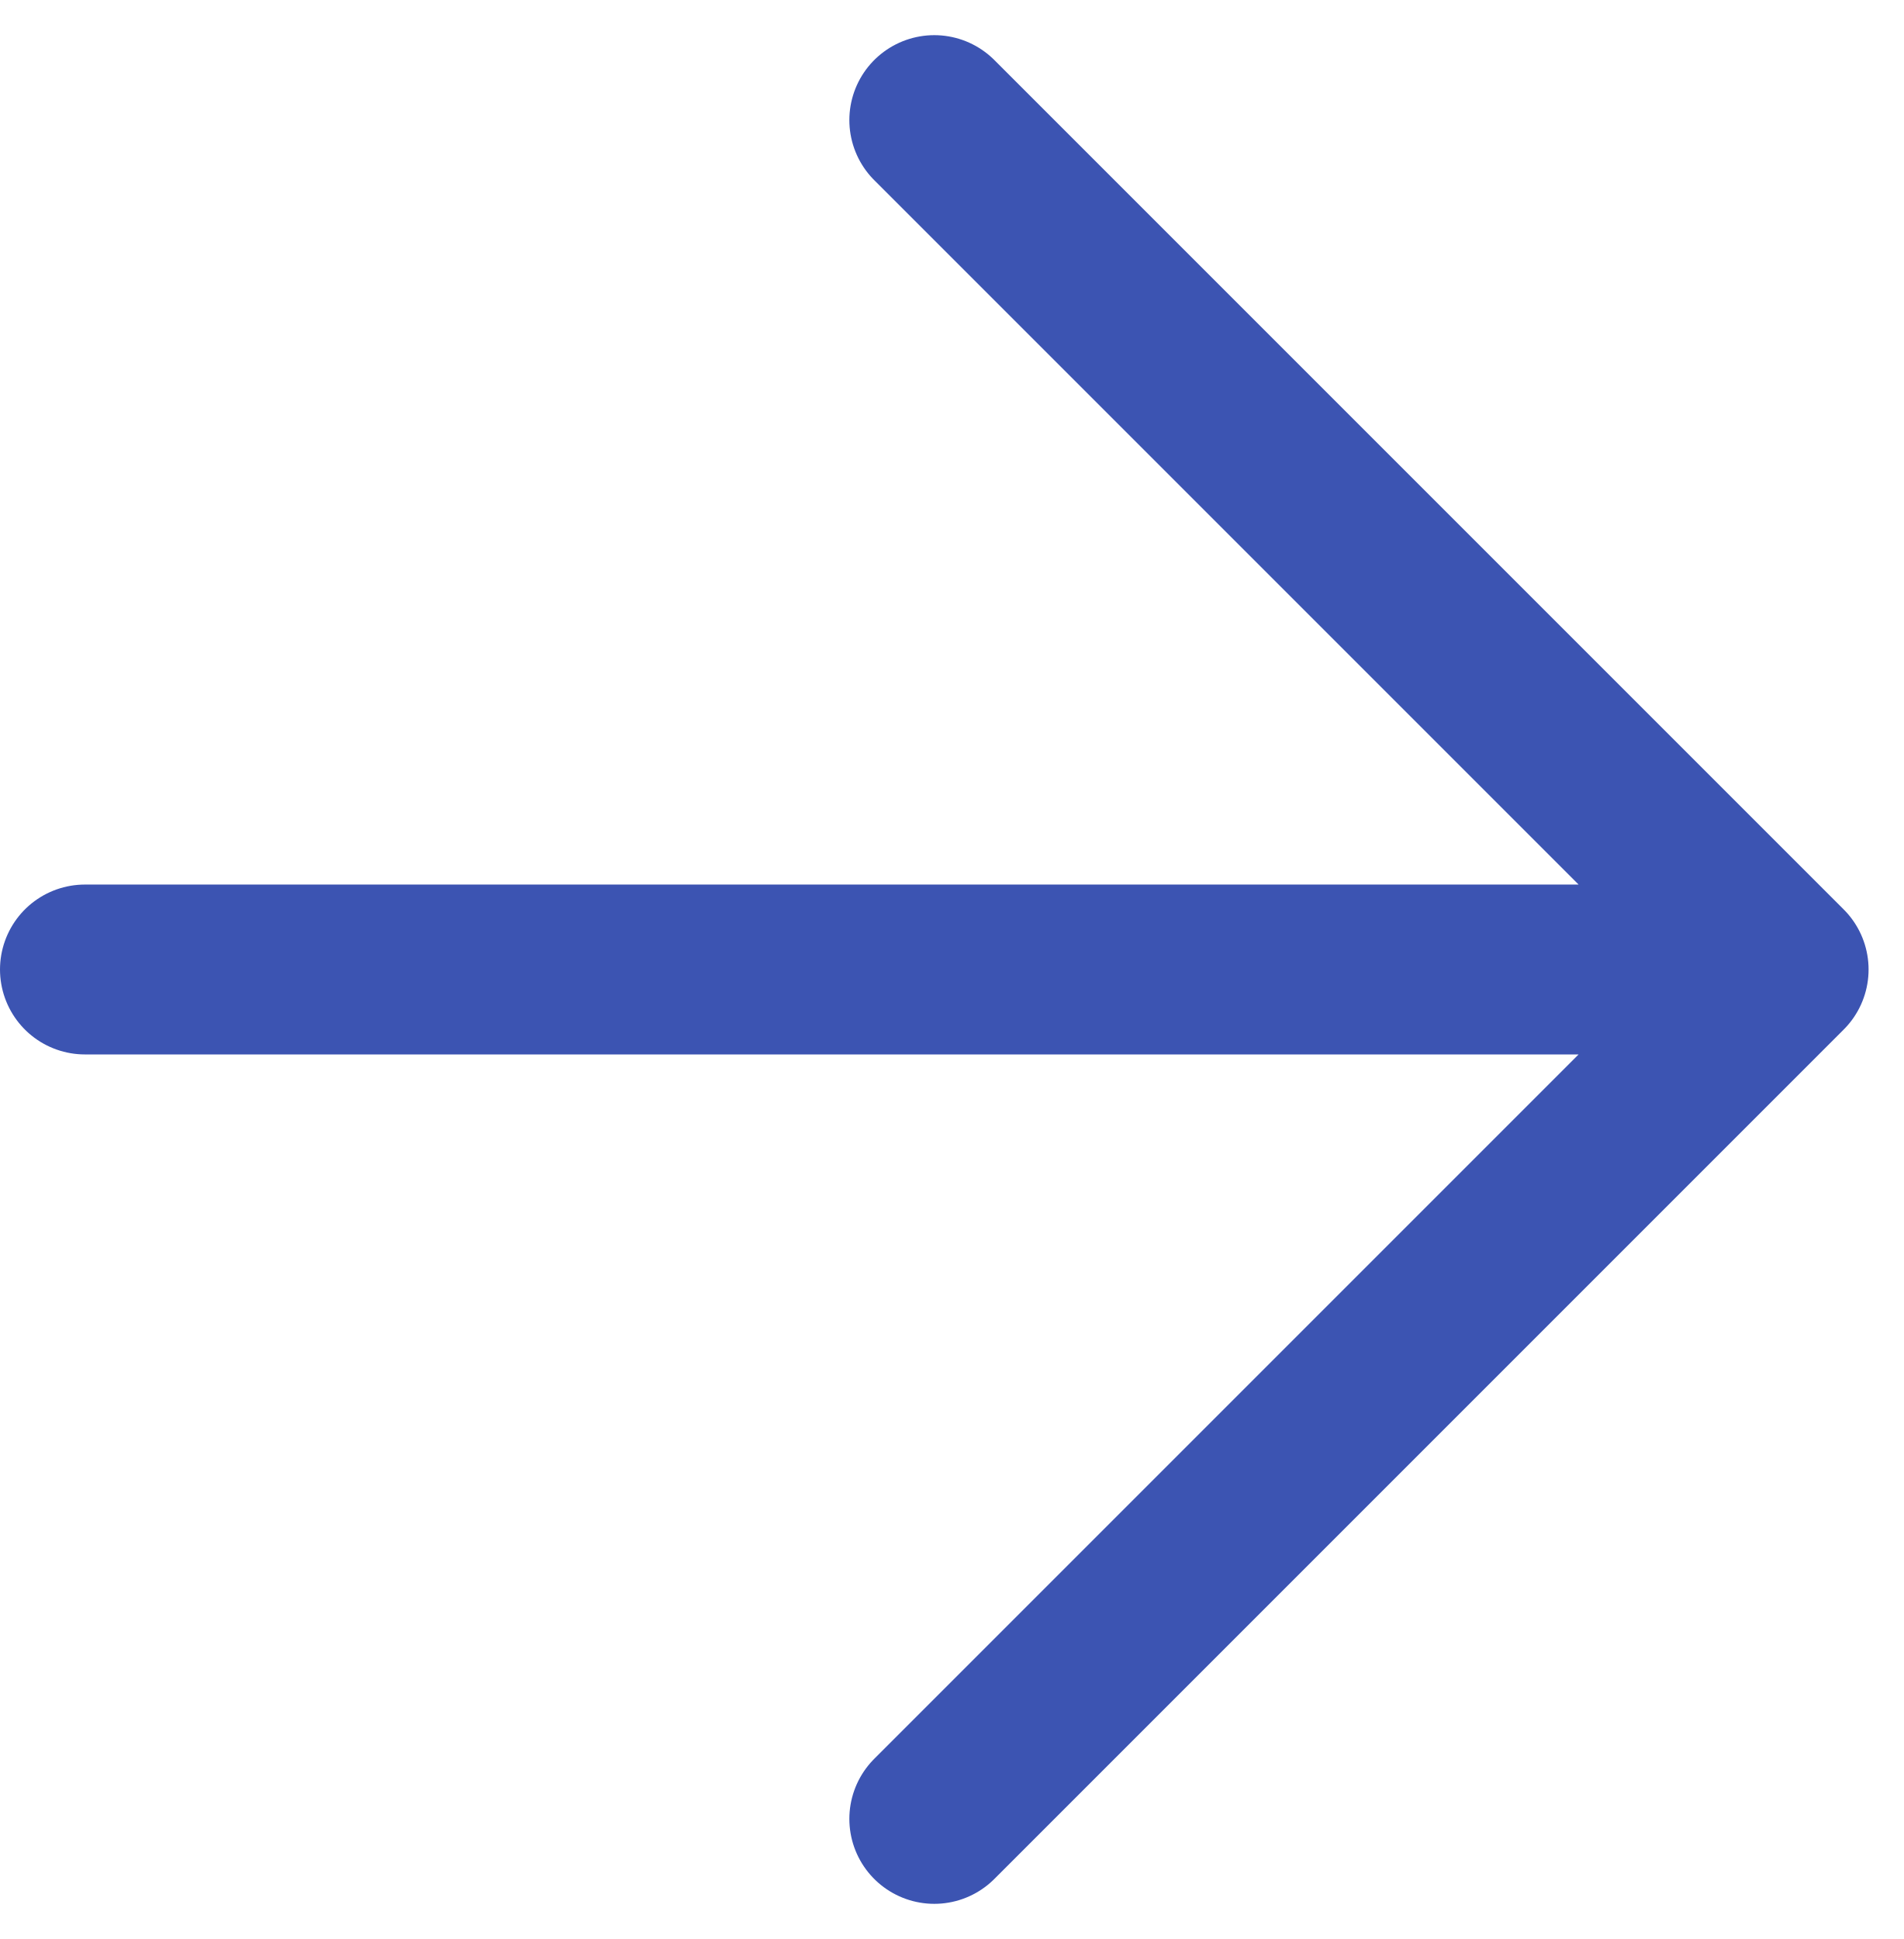
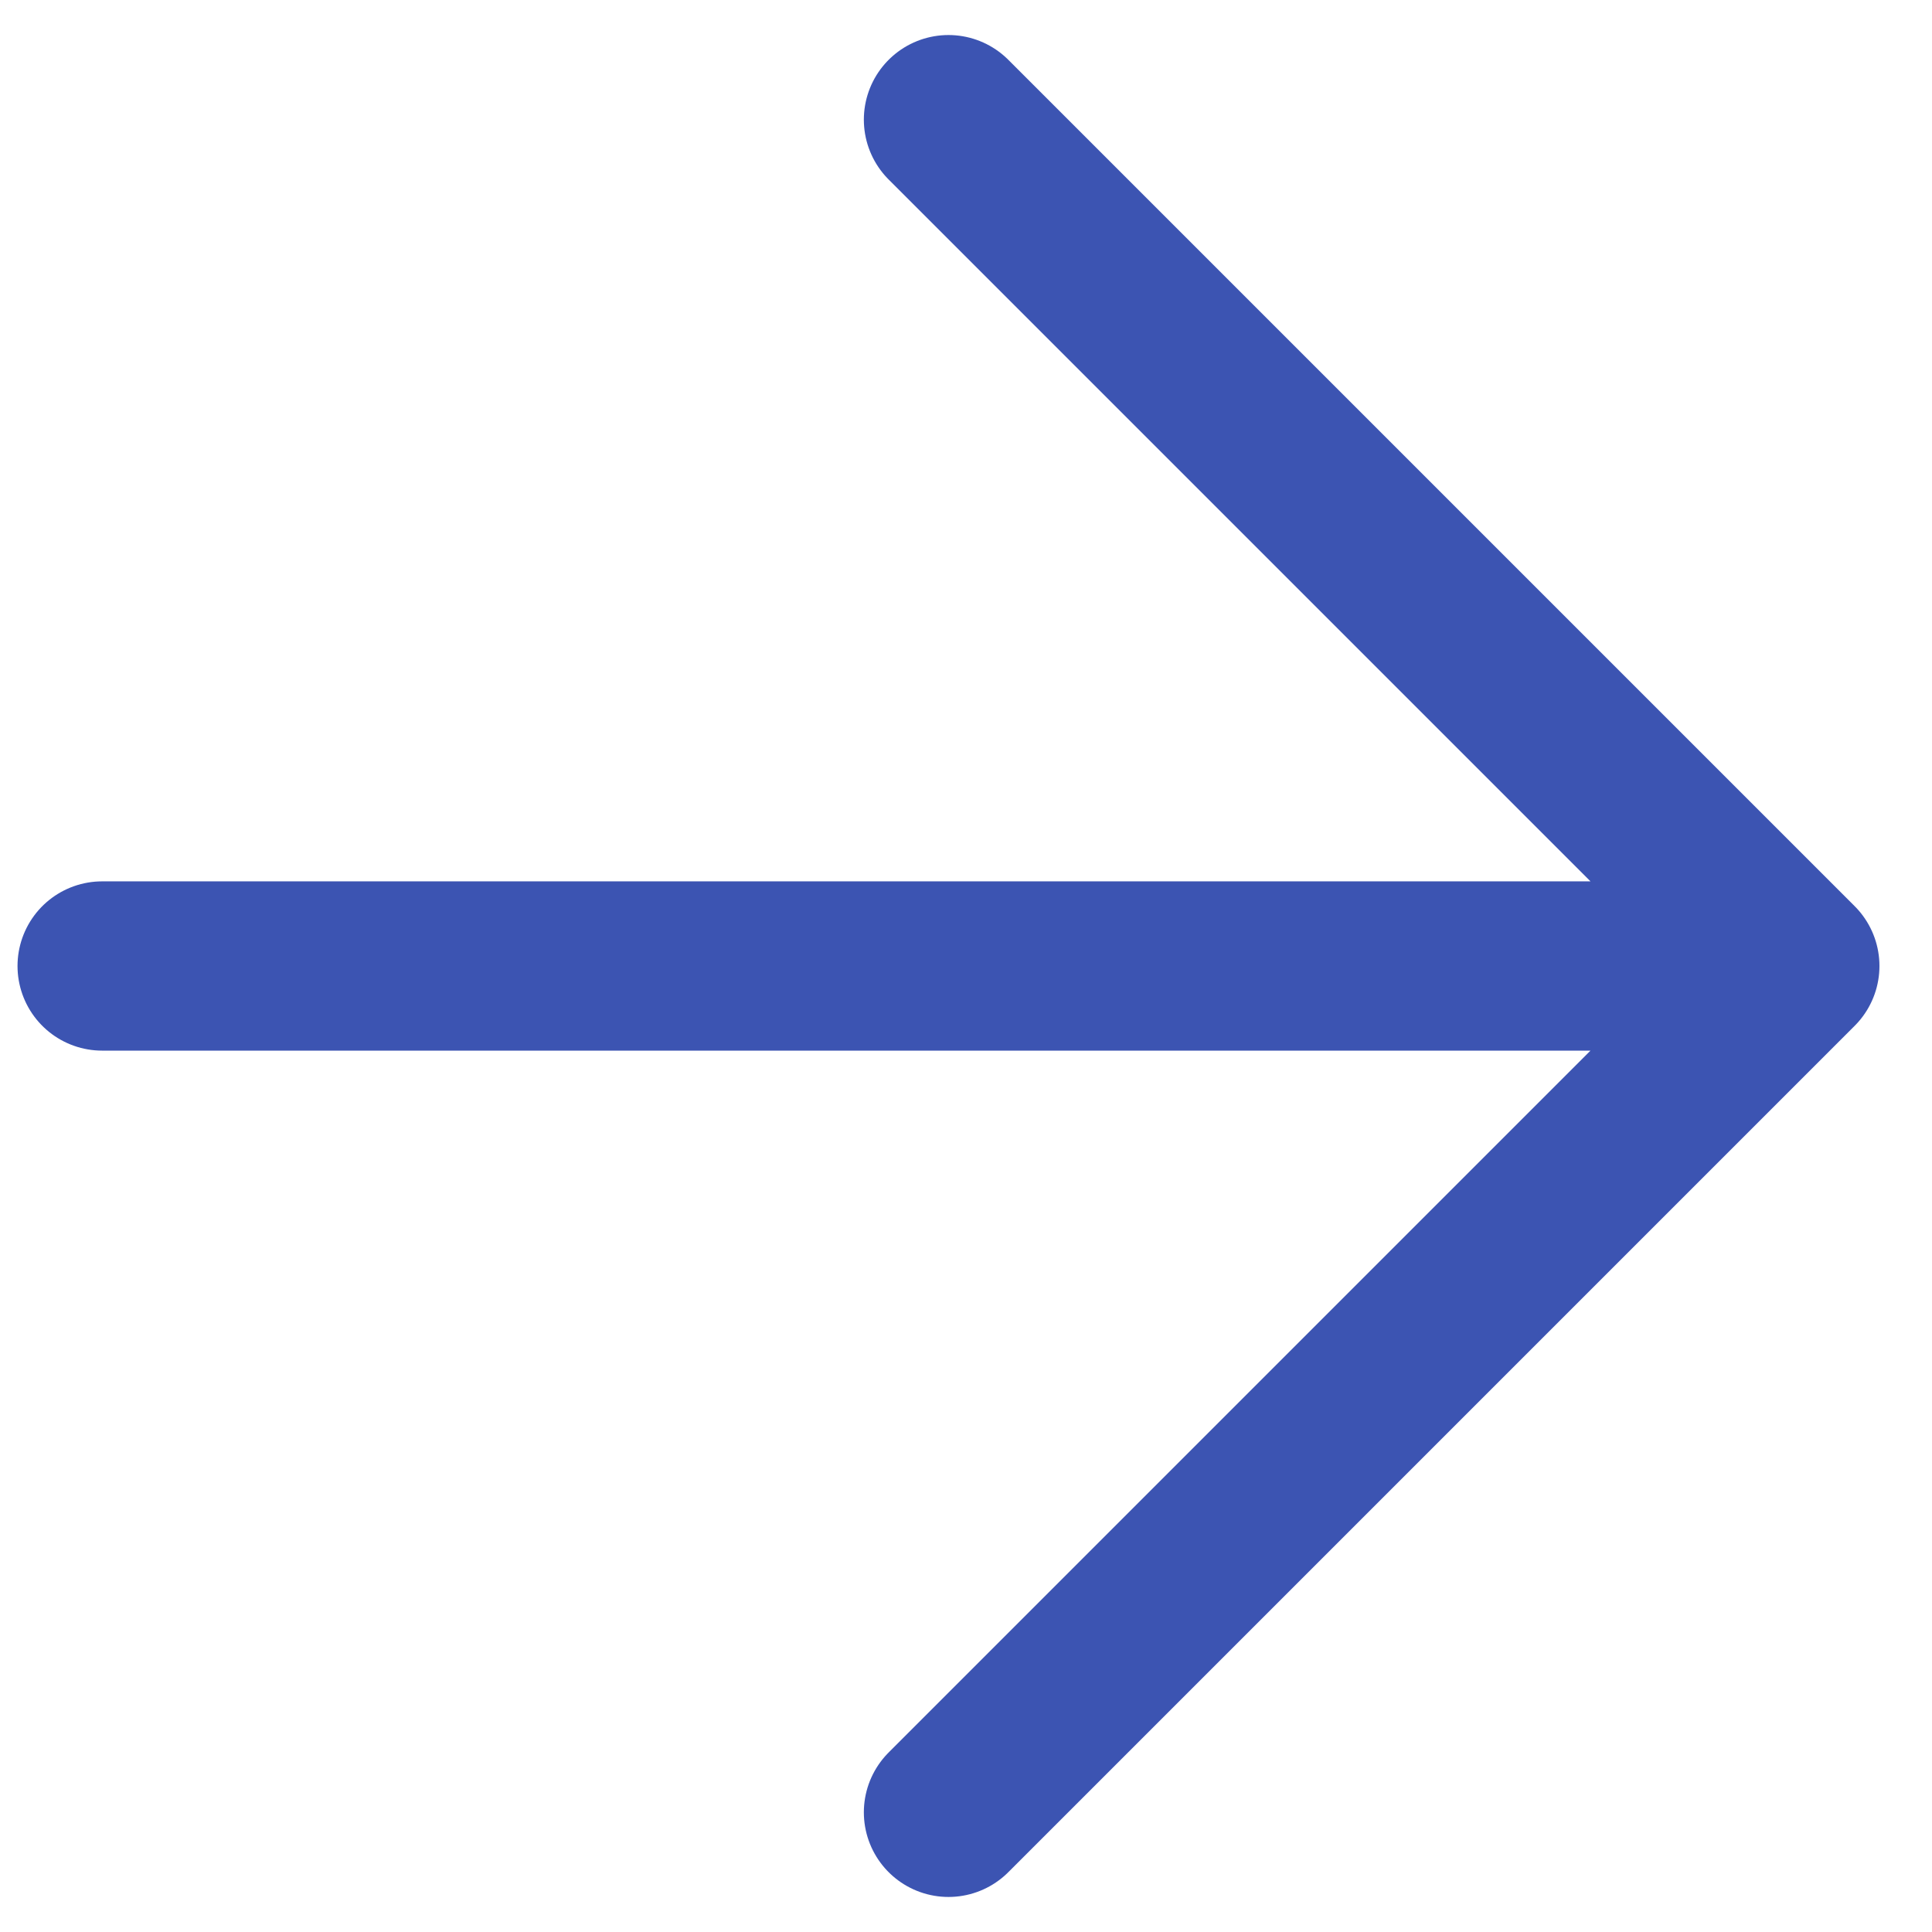
- <svg xmlns="http://www.w3.org/2000/svg" width="11.207" height="11.414" viewBox="0 0 11.207 11.414">
+ <svg xmlns="http://www.w3.org/2000/svg" width="8.4" height="8.4" viewBox="0 0 11.207 11.414">
  <path id="Path_2014" data-name="Path 2014" d="M92,657h10m0,0-5,5m5-5-5-5" transform="translate(-91.5 -651.293)" fill="none" stroke="#3c54b2" stroke-linecap="round" stroke-linejoin="round" stroke-width="1" />
</svg>
